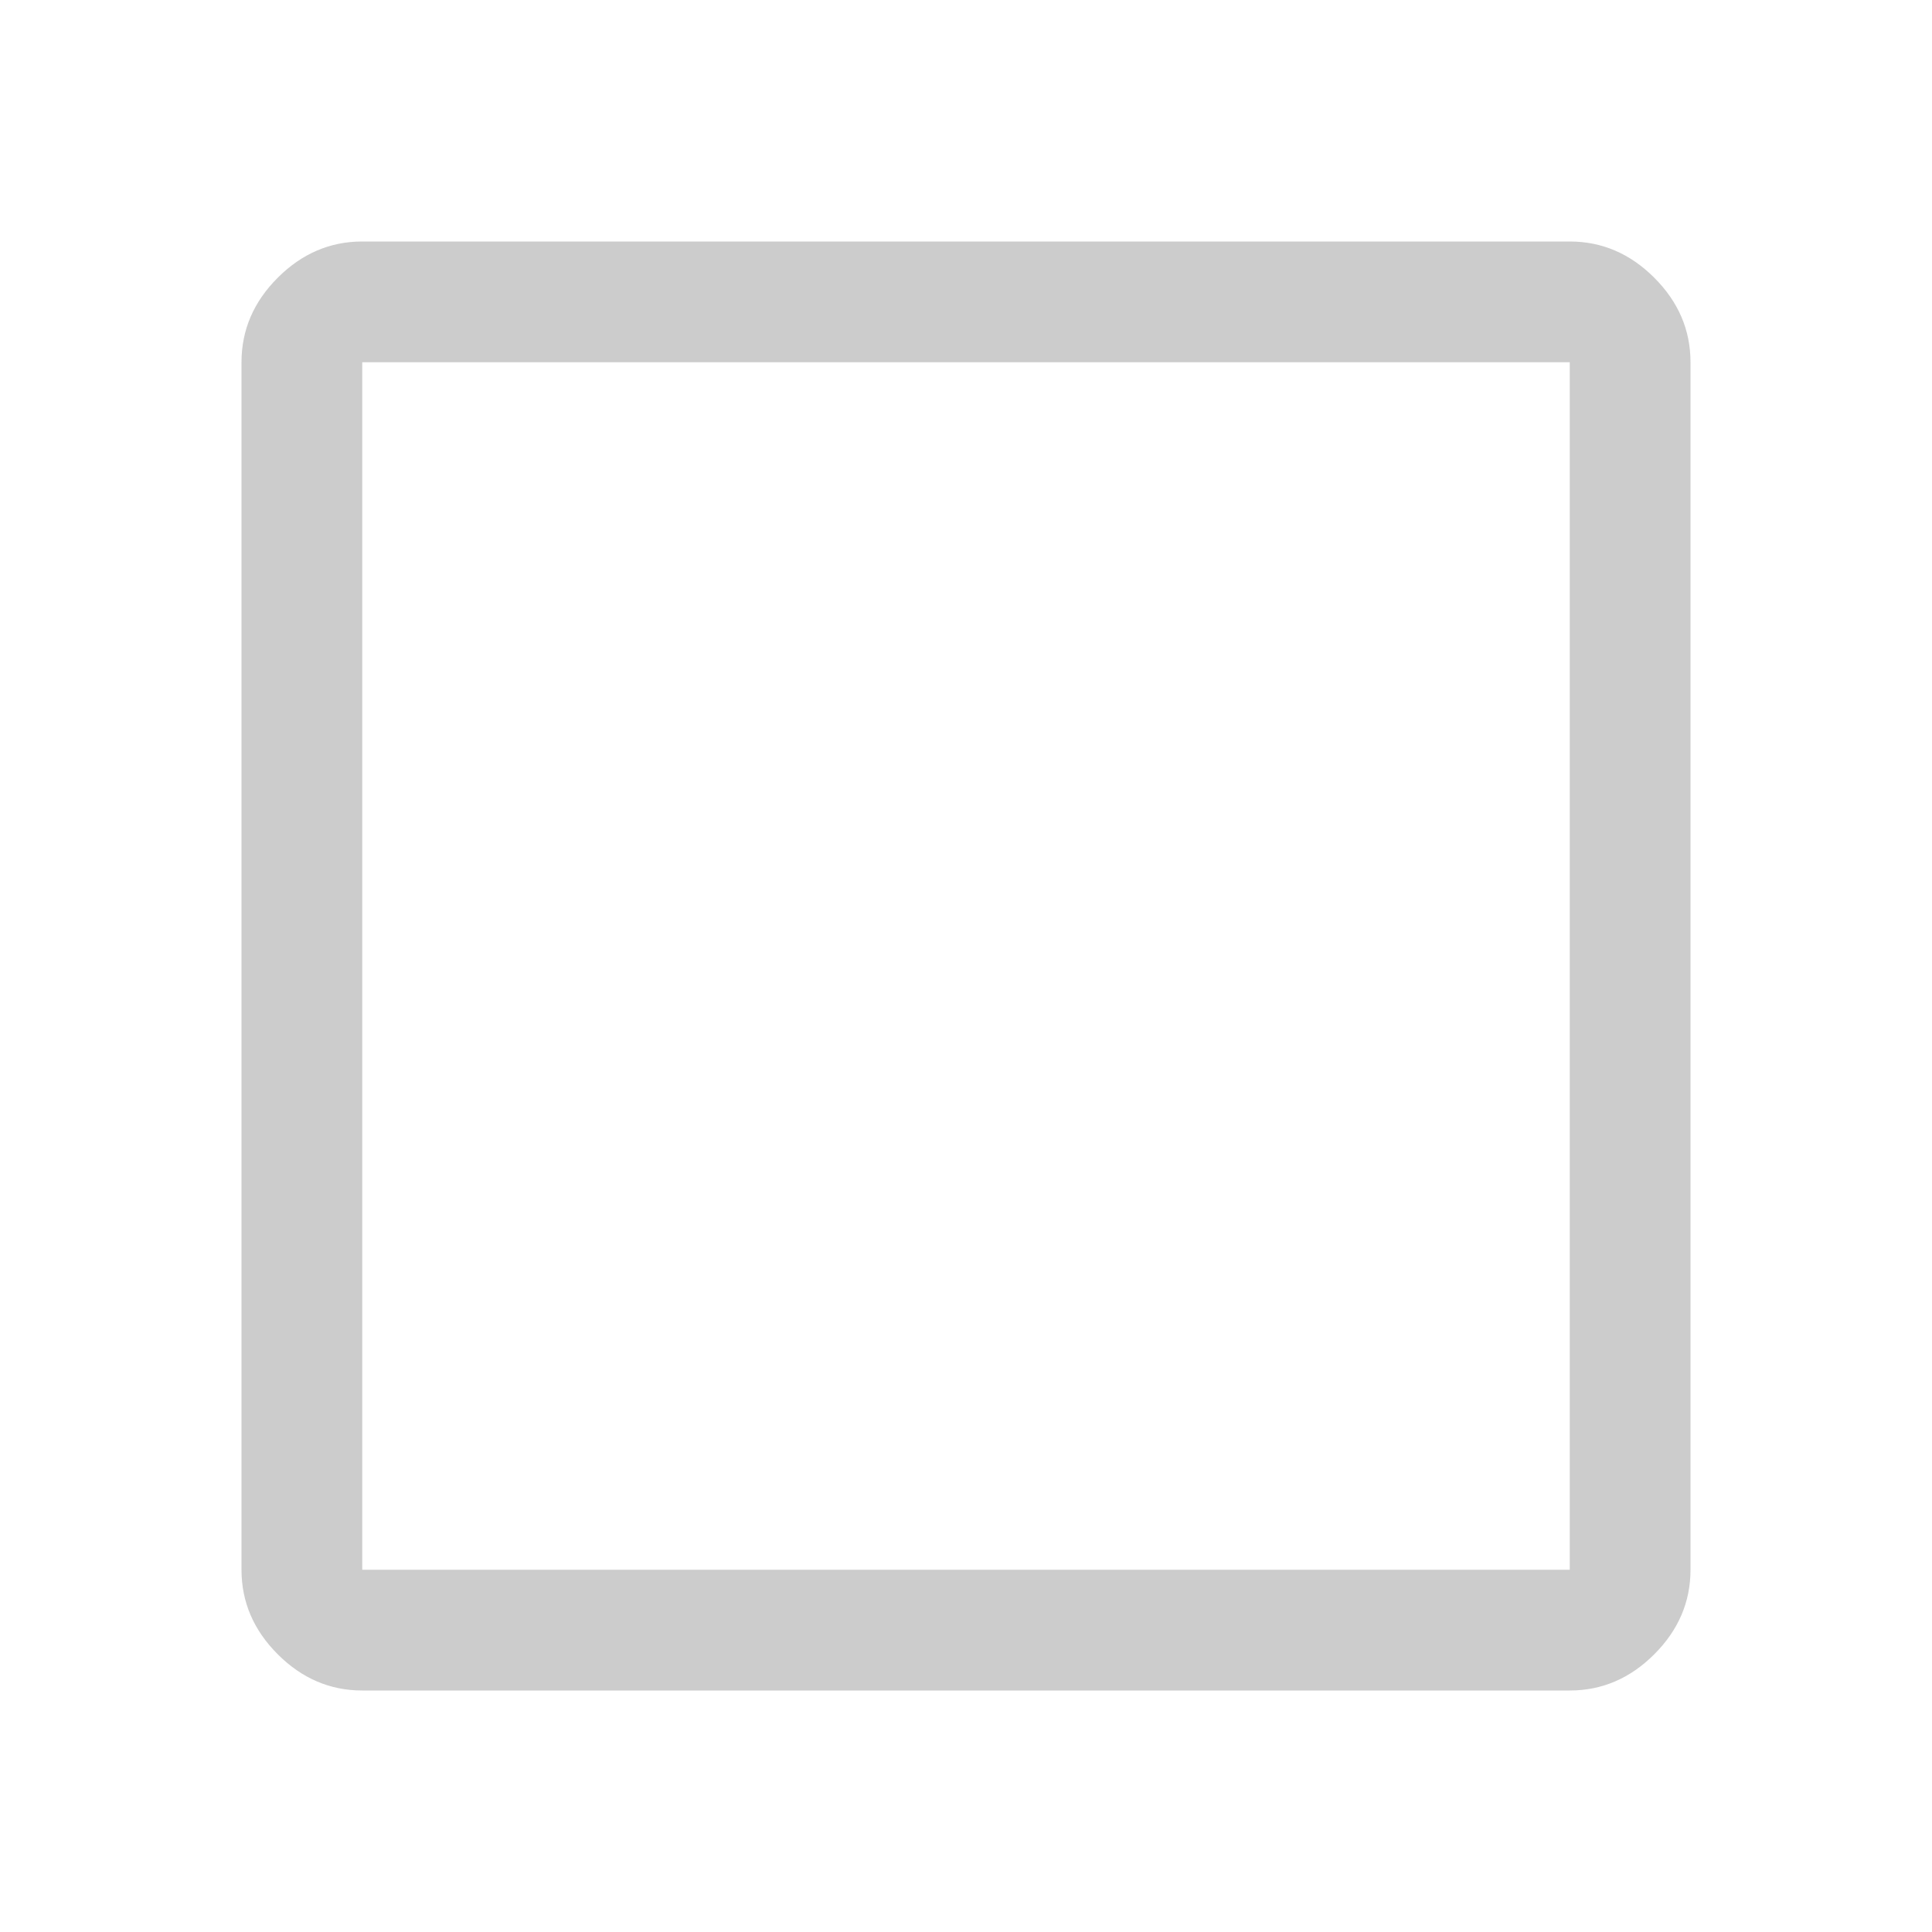
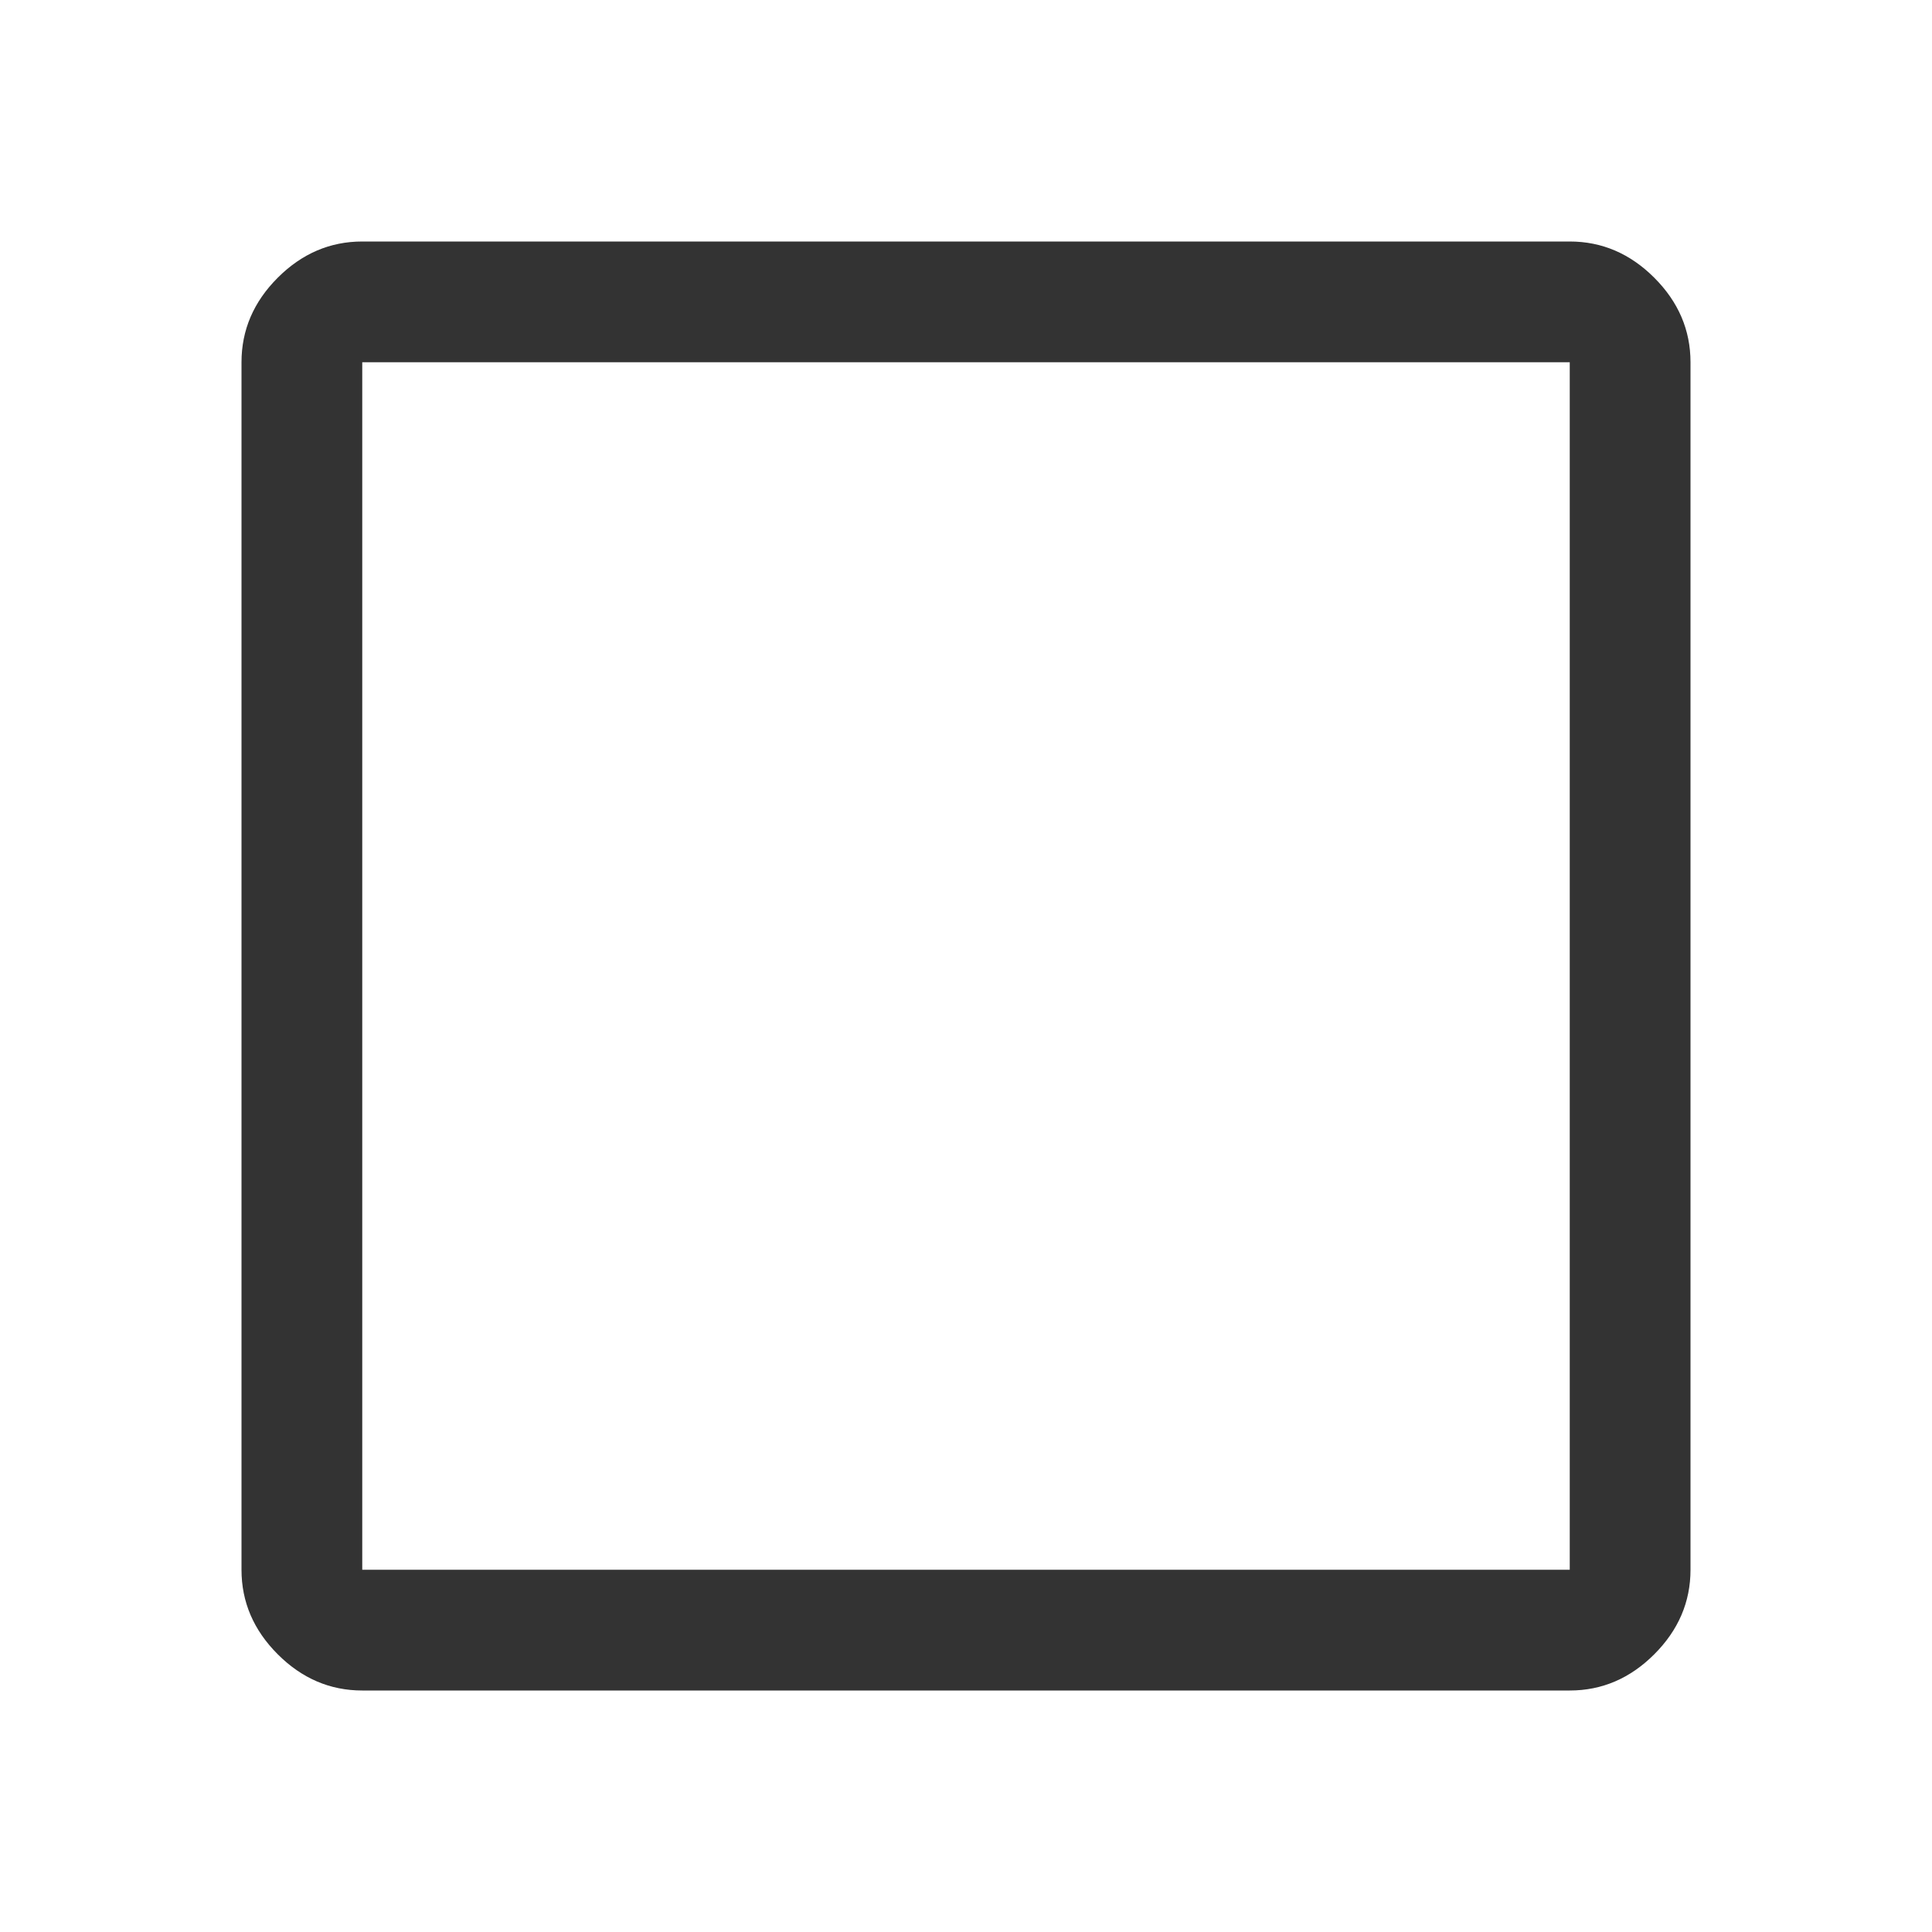
<svg xmlns="http://www.w3.org/2000/svg" height="48" viewBox="0 -960 960 960" width="48">
-   <path d="M180-120q-24 0-42-18t-18-42v-600q0-24 18-42t42-18h600q24 0 42 18t18 42v600q0 24-18 42t-42 18H180Zm0-60h600v-600H180v600Z" fill="#CCCCCC" />
+   <path d="M180-120q-24 0-42-18t-18-42v-600q0-24 18-42t42-18h600q24 0 42 18t18 42v600q0 24-18 42t-42 18H180Zm0-60h600v-600H180v600Z" fill="#333333" />
</svg>
